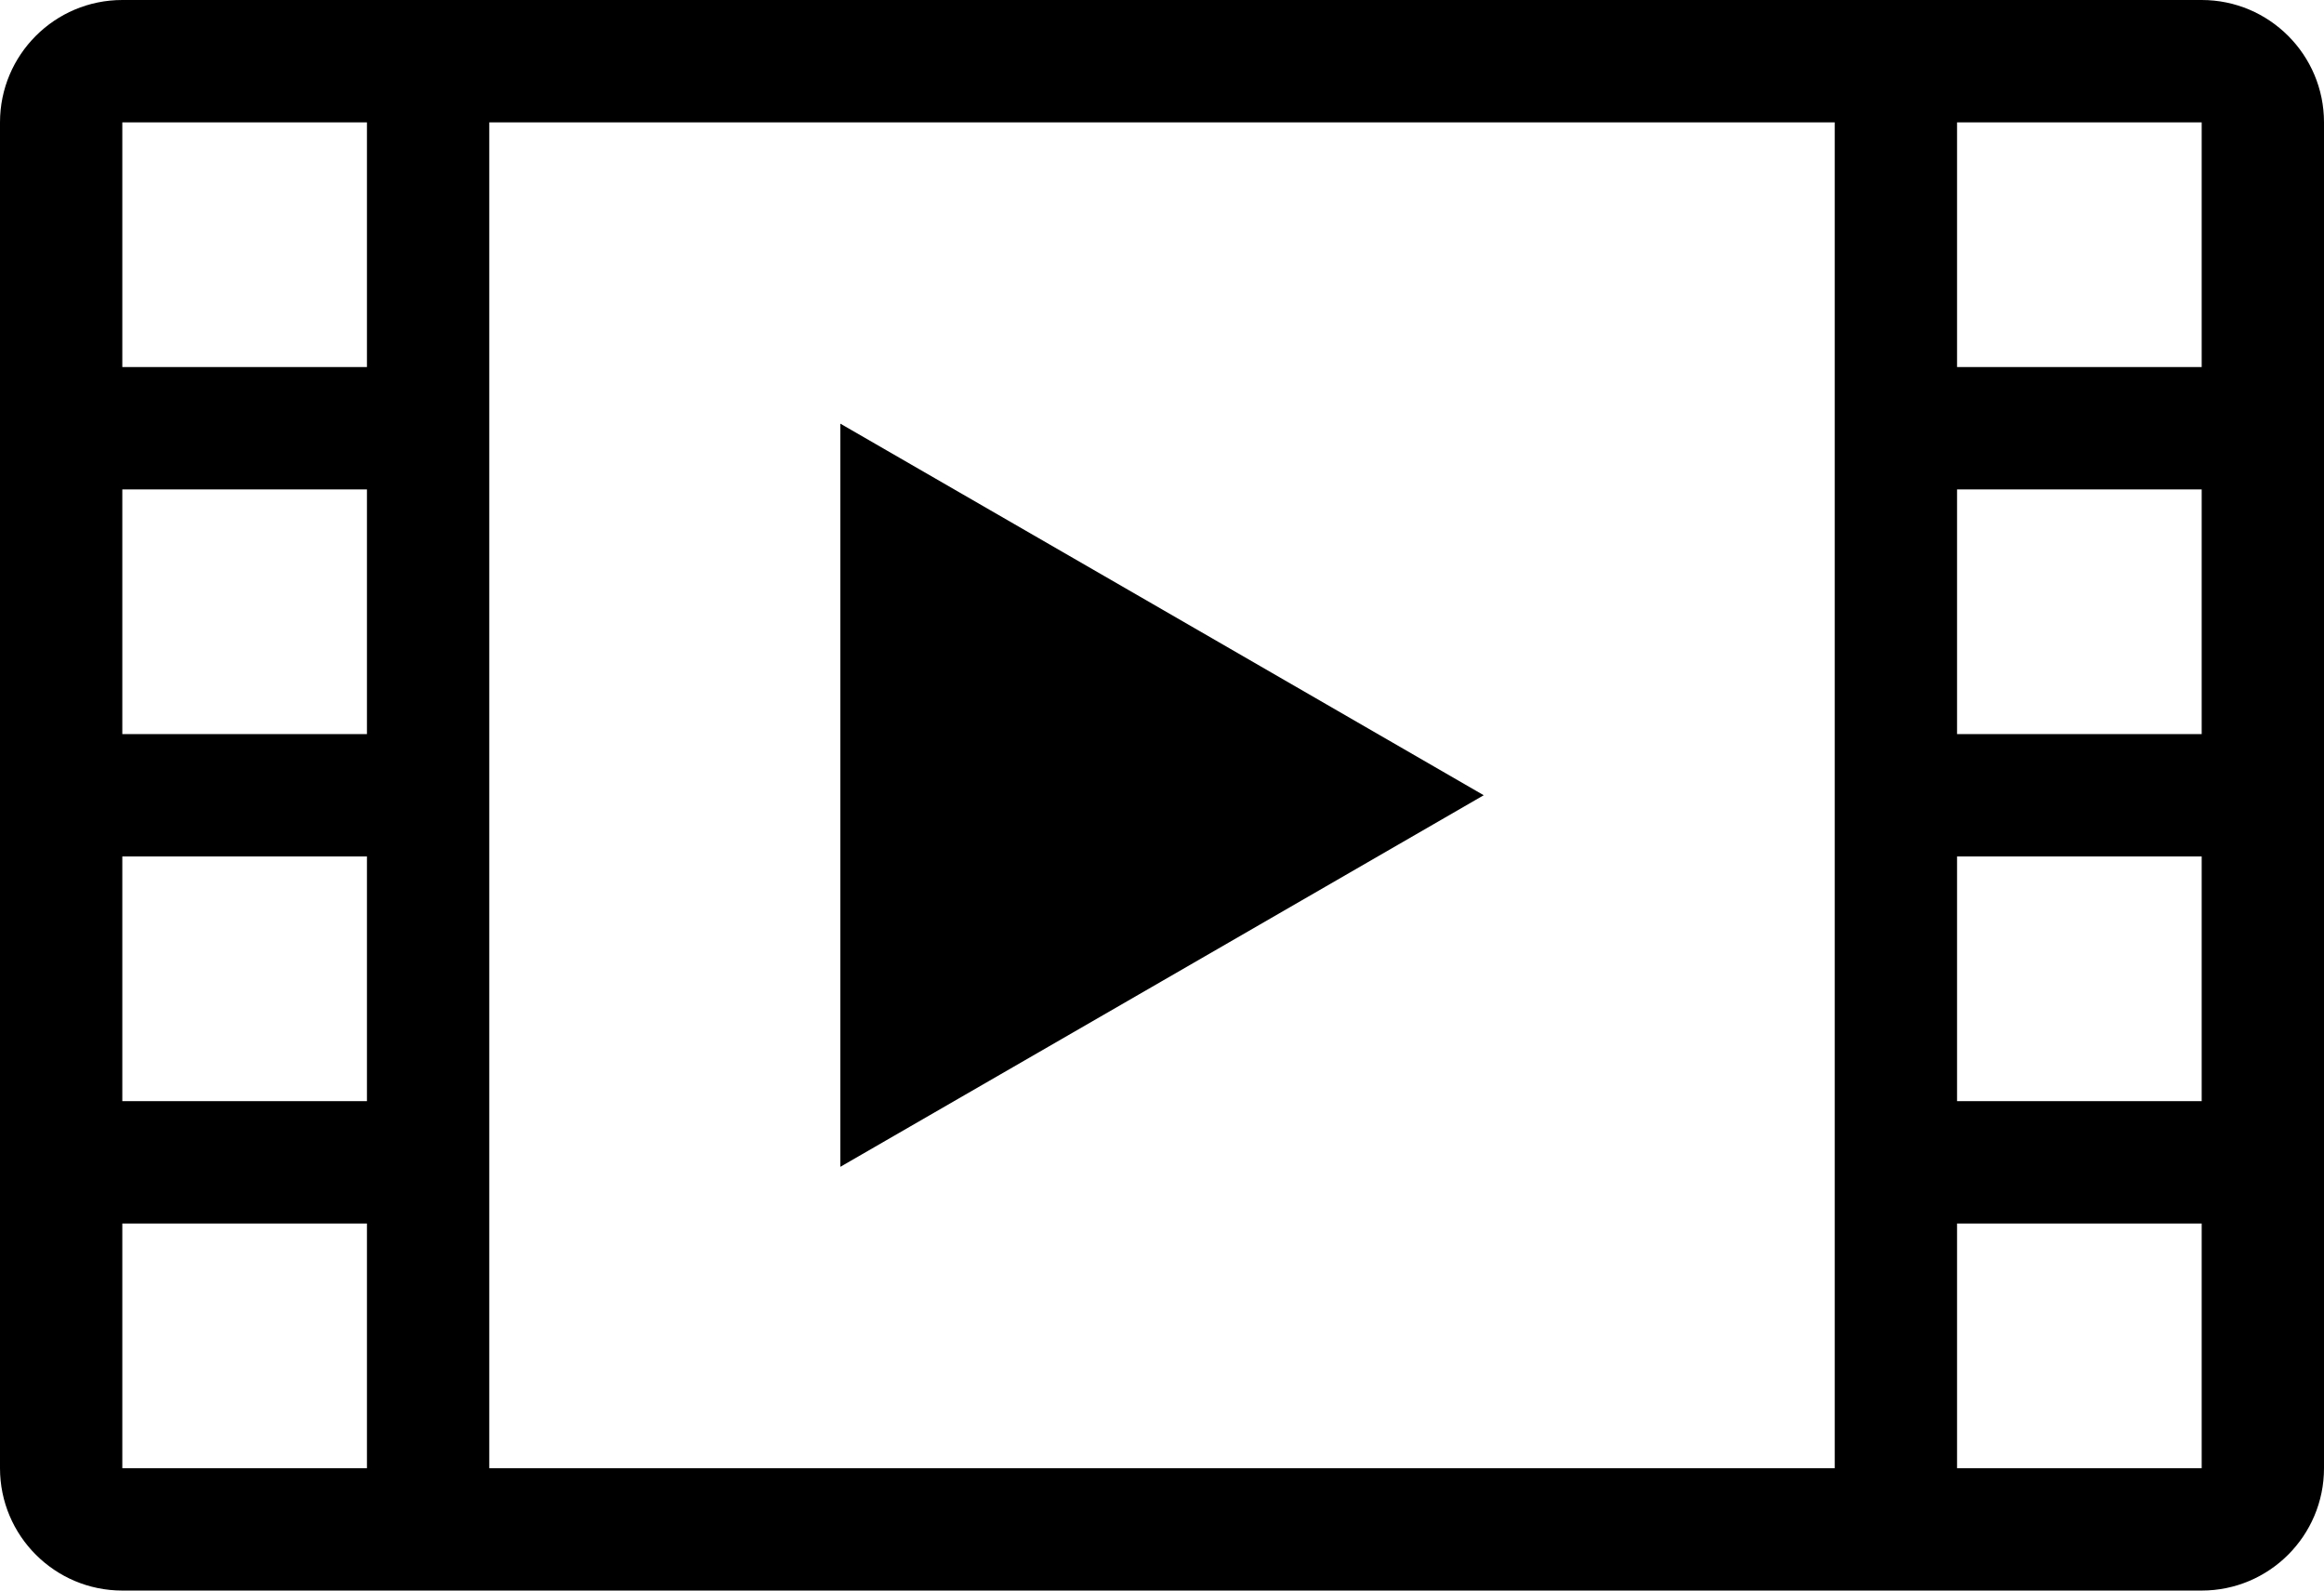
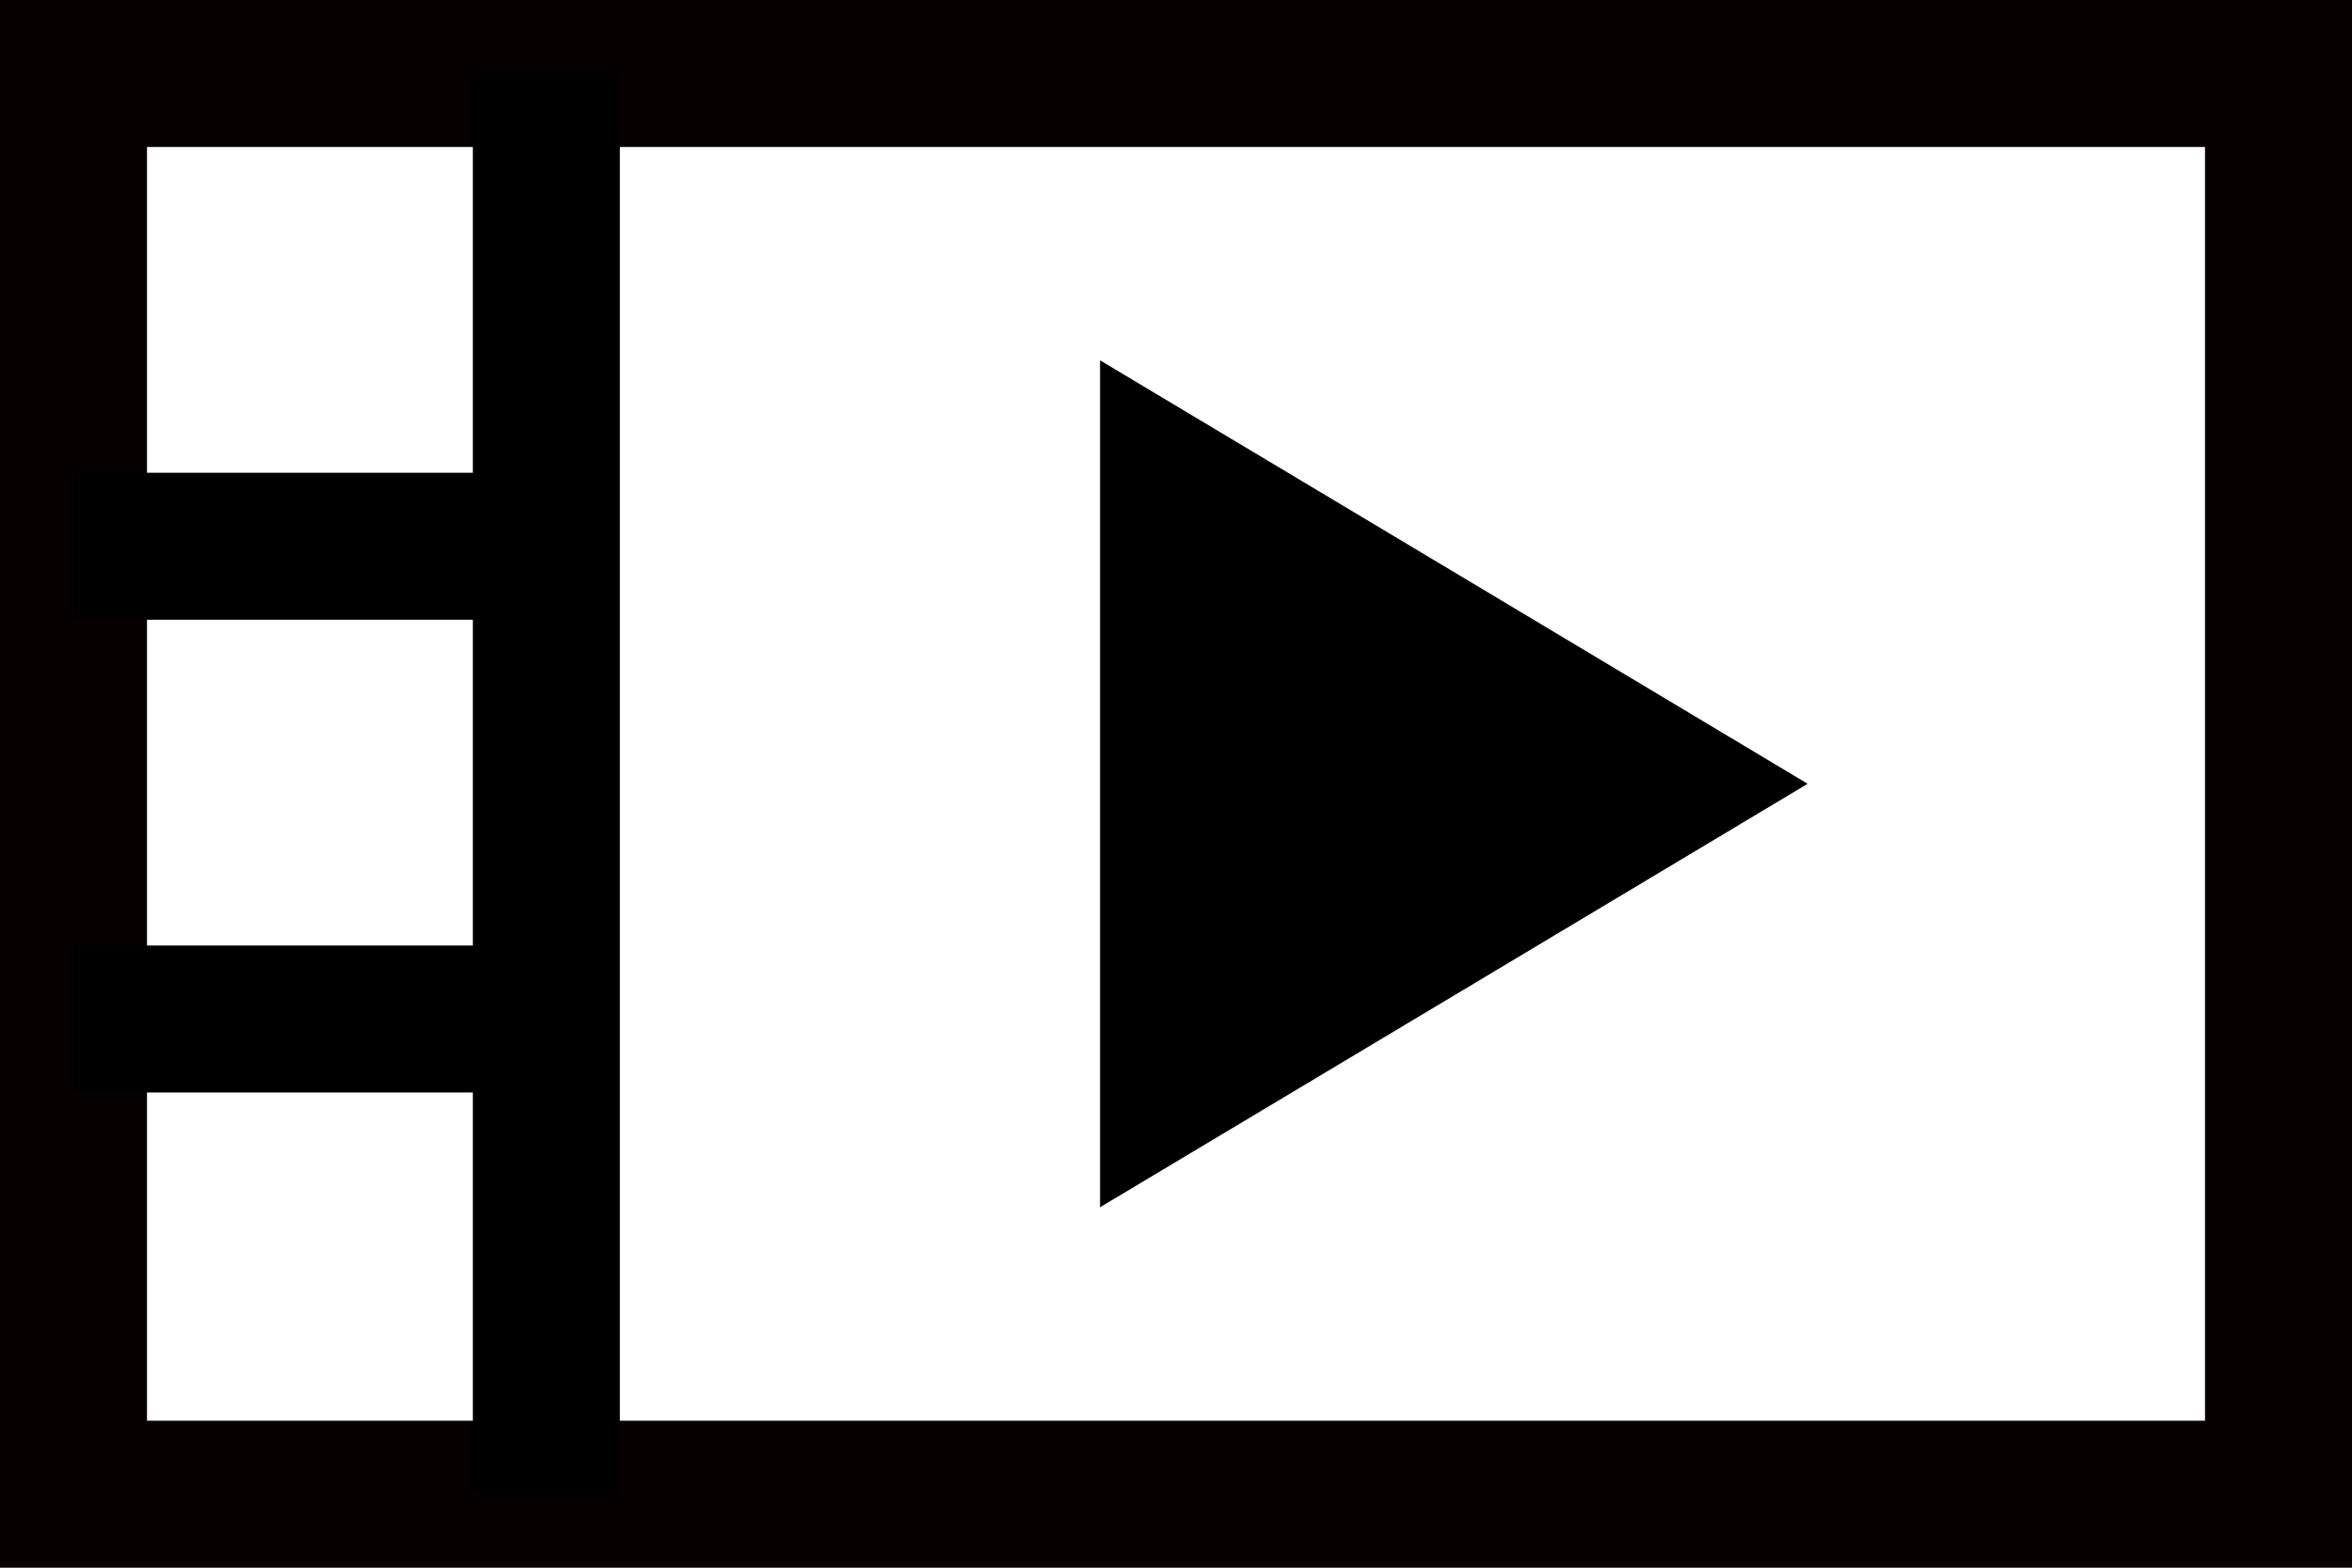
- <svg xmlns="http://www.w3.org/2000/svg" width="19" height="13" fill="currentColor" class="bi bi-film" viewBox="0 0 19 13" version="1.1" id="svg2148">
+ <svg xmlns="http://www.w3.org/2000/svg" width="96" height="64" fill="currentColor" class="bi bi-film" viewBox="0 0 96 64" version="1.1" id="svg2148">
  <defs id="defs2152" />
-   <path d="M 0,1 C 0,0.448 0.448,0 1,0 h 17 c 0.552,0 1,0.448 1,1 v 11 c 0,0.552 -0.448,1 -1,1 H 1 C 0.448,13 0,12.552 0,12 Z M 4,1 V 12 H 15 V 1 Z M 1,1 V 3 H 3 V 1 Z M 3,4 H 1 V 6 H 3 Z M 1,7 V 9 H 3 V 7 Z m 2,3 H 1 v 2 H 3 Z M 18,1 h -2 v 2 h 2 z m -2,3 v 2 h 2 V 4 Z m 2,3 h -2 v 2 h 2 z m -2,3 v 2 h 2 v -2 z" id="path2146" />
-   <path style="fill:#000000;fill-opacity:1;stroke:none" id="path7150" d="M 9.227,10.007 7.708,7.377 6.19,4.747 l 3.037,0 3.037,-1e-7 -1.518,2.63 z" transform="rotate(-90,8.924954,6.801648)" />
+   <path d="m 0.995,10.841 c 0,-5.438 4.524,-9.846 10.105,-9.846 H 182.89 c 5.581,0 10.105,4.408 10.105,9.846 V 119.149 c 0,5.438 -4.524,9.846 -10.105,9.846 H 11.1 c -5.581,0 -10.105,-4.408 -10.105,-9.846 z m 40.421,0 V 119.149 H 152.574 V 10.841 Z m -30.316,0 V 30.533 H 31.311 V 10.841 Z M 31.311,40.379 H 11.1 V 60.072 H 31.311 Z M 11.1,69.918 V 89.61 H 31.311 V 69.918 Z M 31.311,99.456 H 11.1 V 119.149 H 31.311 Z M 182.89,10.841 h -20.211 v 19.692 h 20.211 z M 162.679,40.379 v 19.692 h 20.211 V 40.379 Z m 20.211,29.538 H 162.679 V 89.61 h 20.211 z M 162.679,99.456 V 119.149 h 20.211 V 99.456 Z" id="path2146" style="display:none;stroke-width:9.975" />
+   <path style="display:inline;fill:none;stroke:#070000;stroke-width:6;stroke-dasharray:none;stroke-opacity:1" d="M 3,61 H 93 V 3 H 3 Z" id="path2832" />
+   <path style="fill:none;fill-opacity:1;stroke:#000000;stroke-width:6;stroke-dasharray:none;stroke-opacity:1" d="M 3,22.3 H 22.3" id="path23555" />
+   <path style="fill:none;fill-opacity:1;stroke:#000000;stroke-width:6;stroke-dasharray:none;stroke-opacity:1" d="M 3,41.6 H 22.3" id="path25009" />
+   <path style="fill:none;fill-opacity:1;stroke:#000000;stroke-width:6;stroke-dasharray:none;stroke-opacity:1" d="M 22.3,3 V 61" id="path26465" />
+   <path style="display:inline;fill:#000000;fill-opacity:1;stroke:none;stroke-width:1.784" id="path7150" d="M 9.227,10.007 7.708,7.377 6.19,4.747 l 3.037,0 3.037,-1e-7 -1.518,2.63 z" transform="matrix(0,-5.692331,5.490818,0,18.83529,84.52088)" />
</svg>
